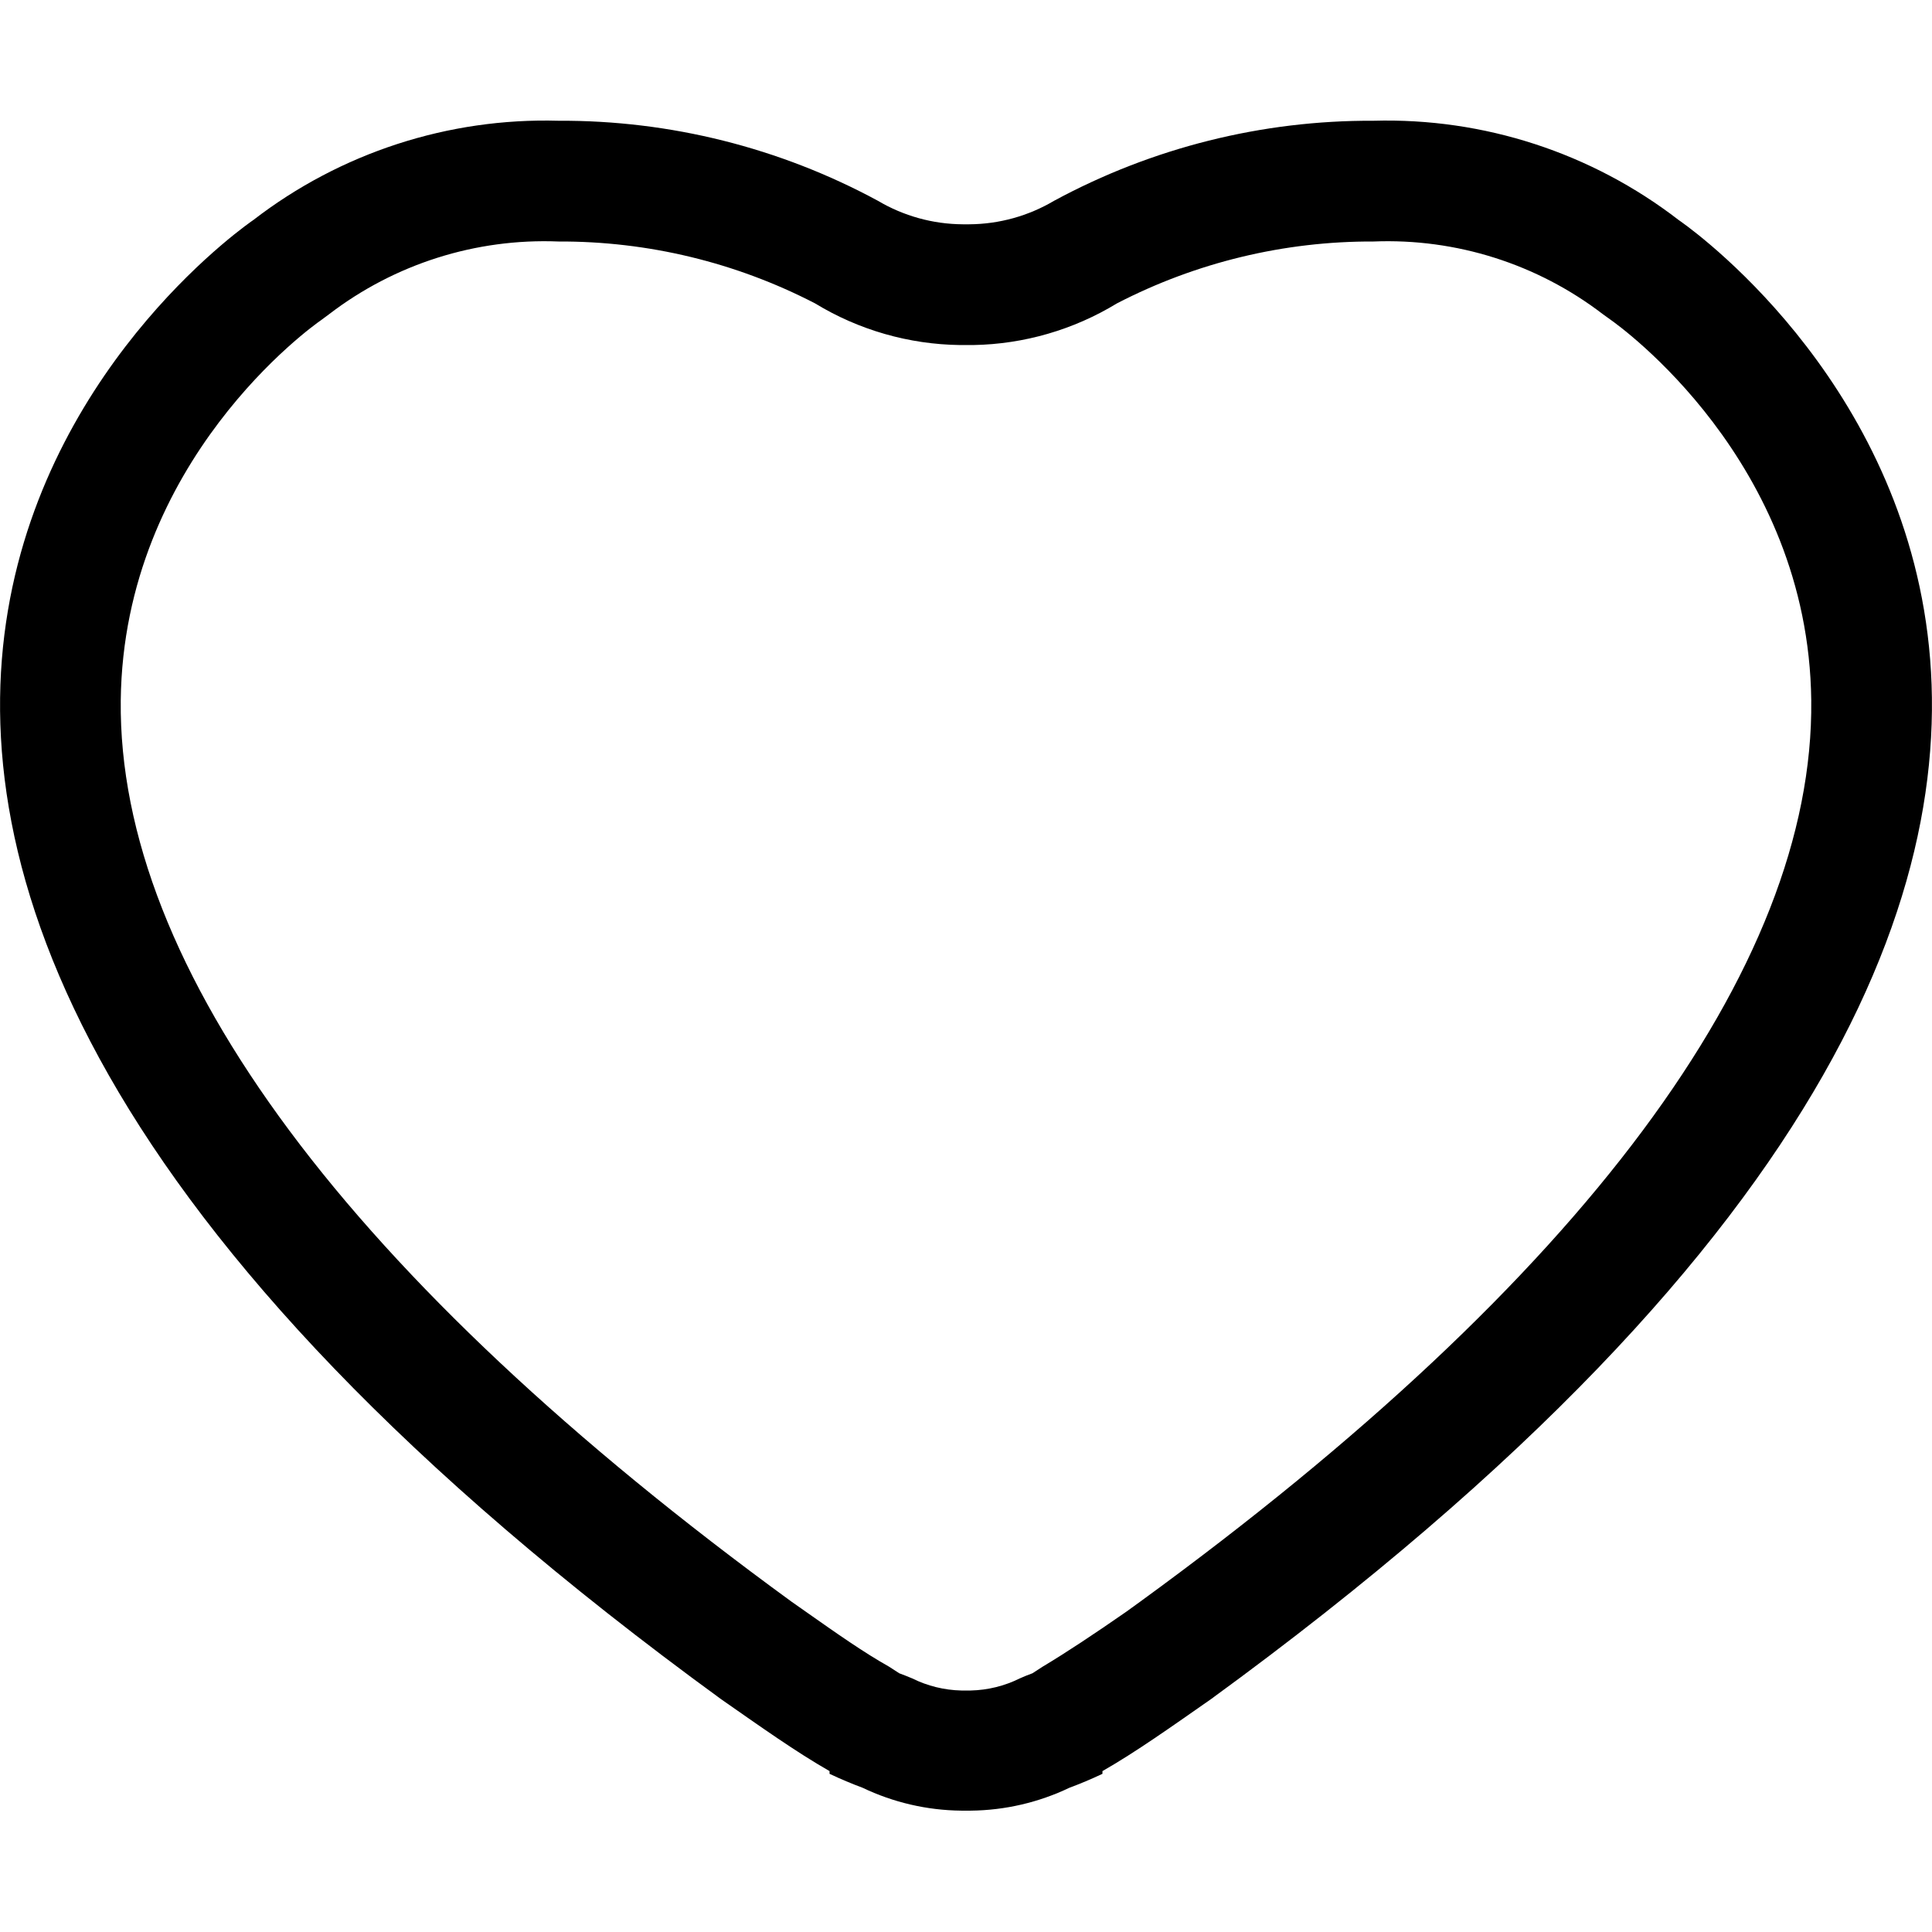
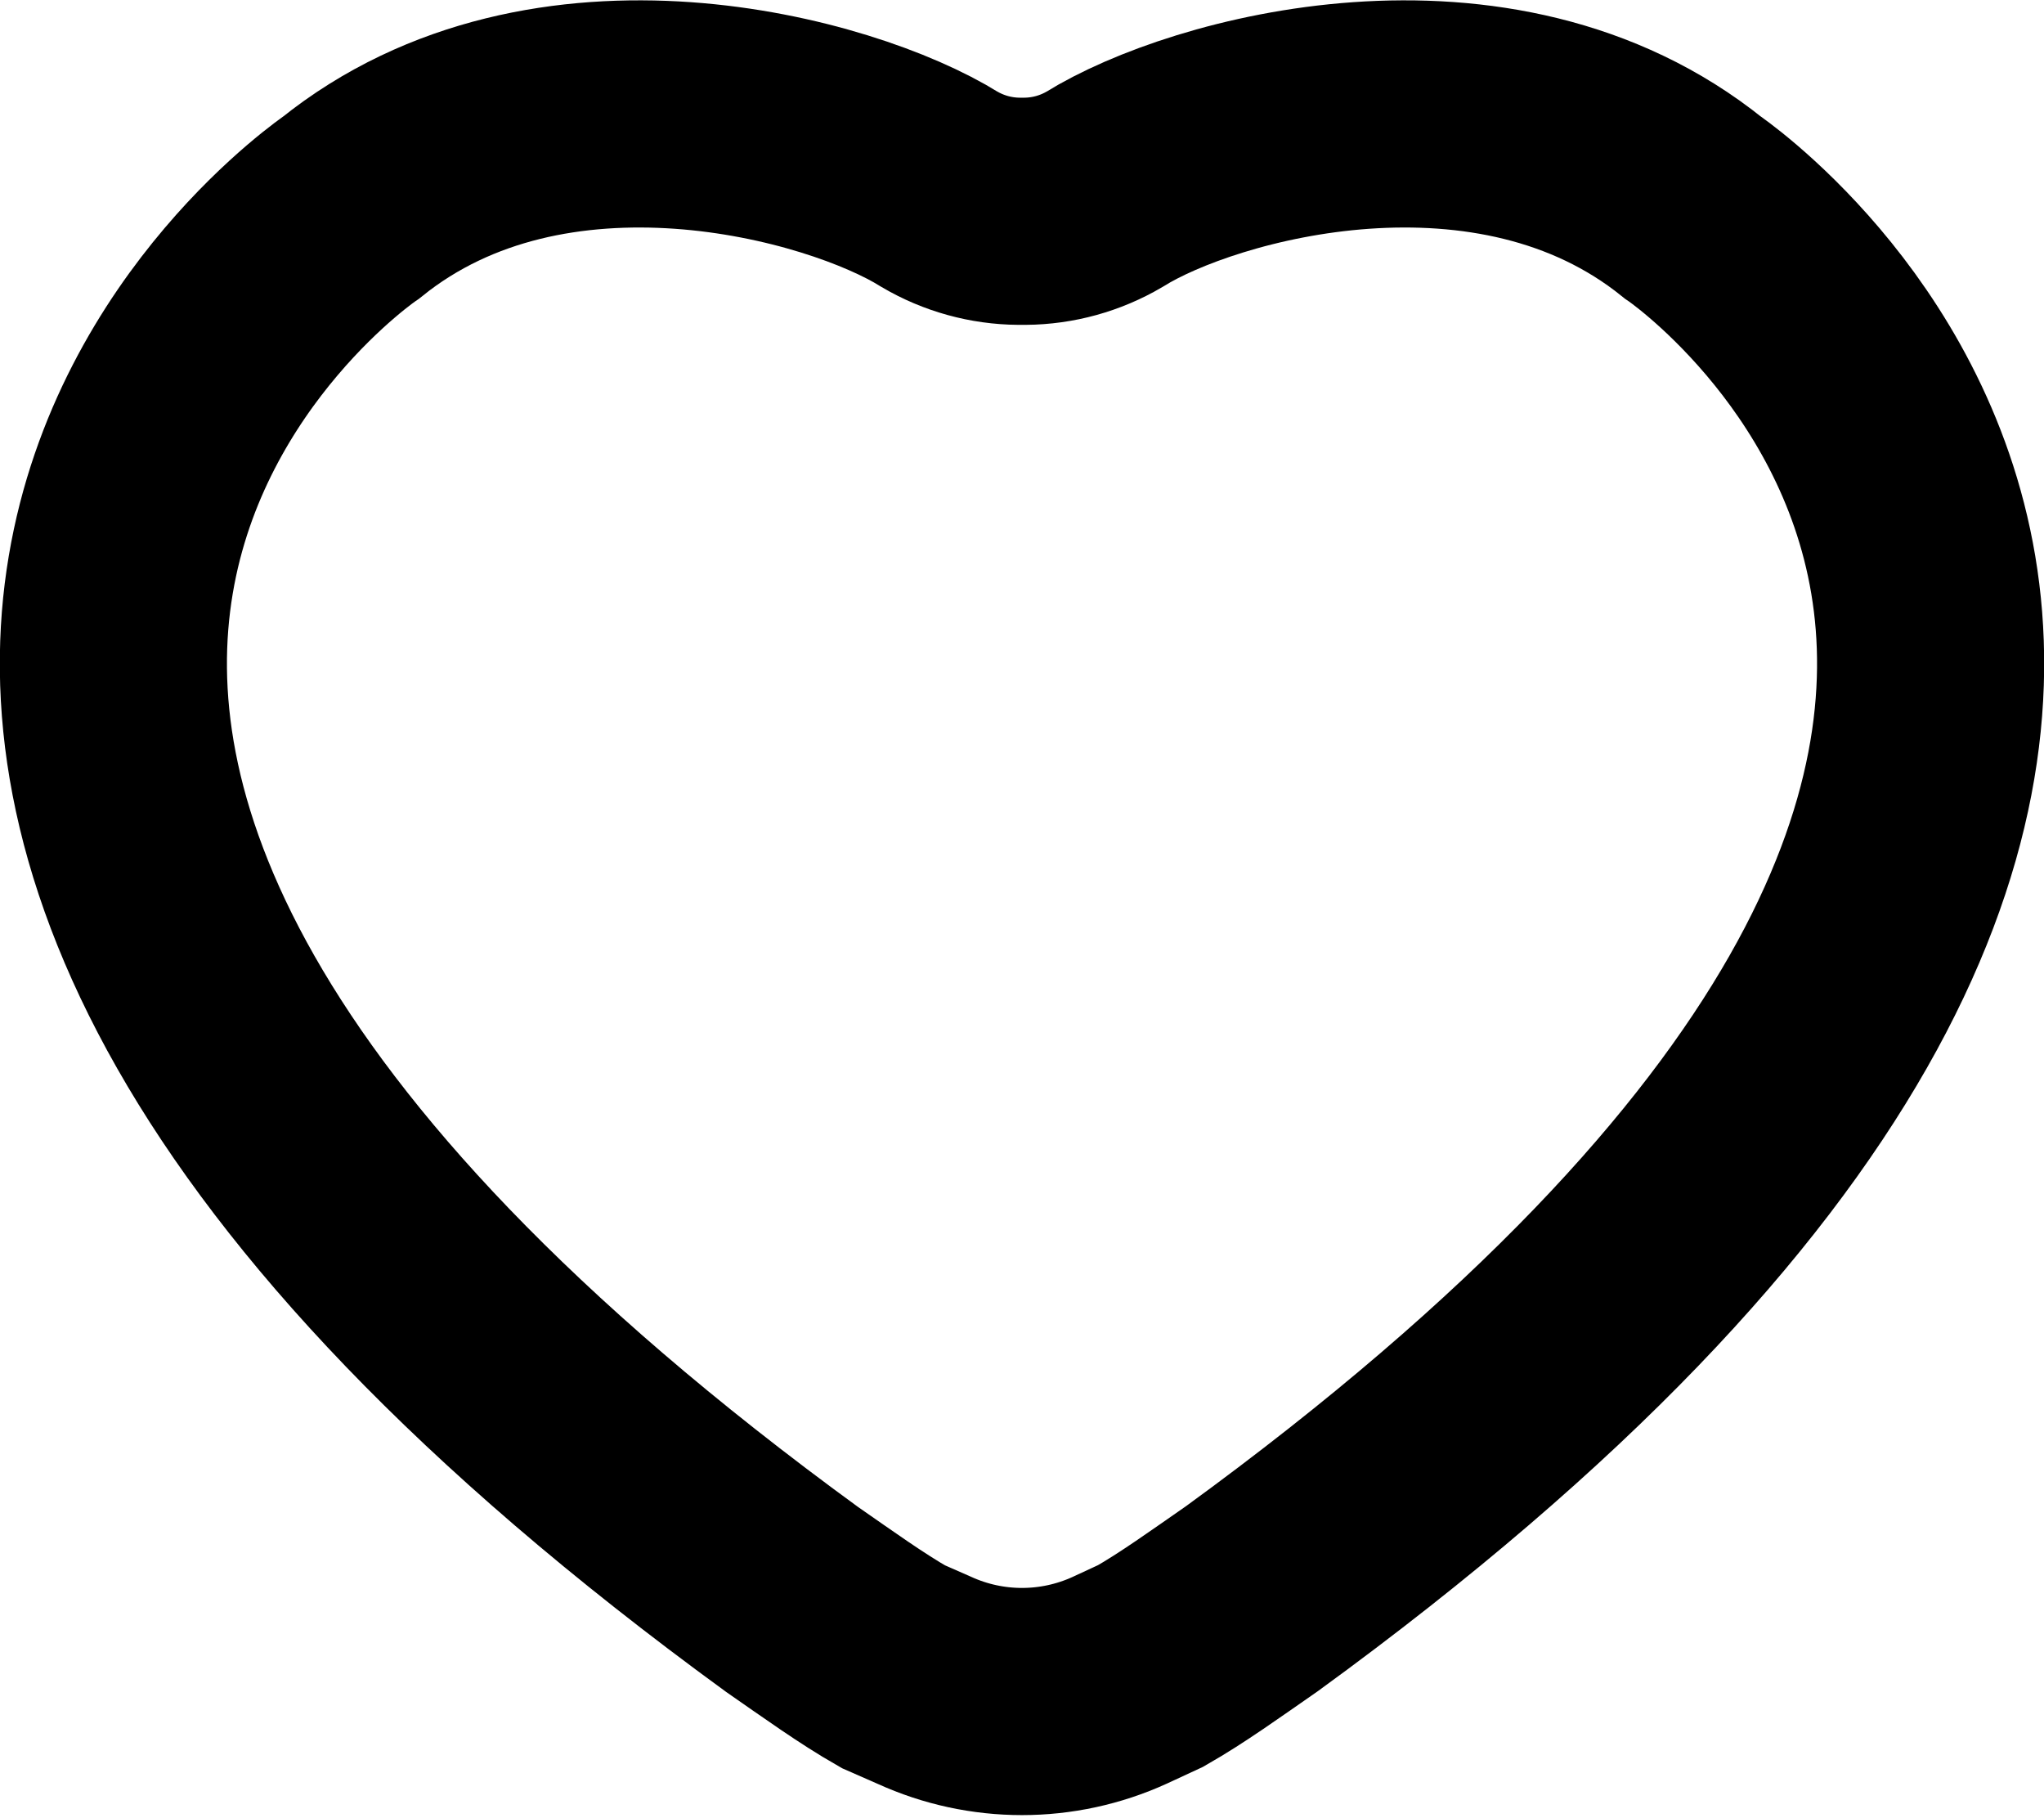
- <svg xmlns="http://www.w3.org/2000/svg" viewBox="0 0 64 64">
+ <svg xmlns="http://www.w3.org/2000/svg" viewBox="0 0 27 24">
  <defs>
-     <style>.cls-1{fill:none;}</style>
+     <style>.cls-1,.cls-2{fill:none;}.cls-2{stroke:#000;stroke-miterlimit:10;stroke-width:3px;}</style>
  </defs>
  <g id="Layer_2" data-name="Layer 2">
    <g id="Layer_1-2" data-name="Layer 1">
      <g id="heart_outline">
-         <rect class="cls-1" width="64" height="64" />
-         <path d="M45.5,8a11.72,11.72,0,0,1,7.6,2.41l.25.18c.27.19,6.56,4.66,6.65,12.61.1,8.86-7.58,19.19-22.22,29.85l-.47.34c-1.05.73-2,1.36-2.77,1.82l-.34.22-.21.08-.21.09a3.85,3.85,0,0,1-1.62.4h-.32a3.85,3.85,0,0,1-1.62-.4L30,55.51l-.21-.08-.34-.22c-.82-.46-1.72-1.09-2.77-1.83l-.47-.33C11.59,42.39,3.9,32.06,4,23.2c.09-7.95,6.38-12.42,6.63-12.59l.27-.2A11.72,11.72,0,0,1,18.5,8,18.33,18.33,0,0,1,27,10.05a9.46,9.46,0,0,0,4.8,1.38h.44A9.46,9.46,0,0,0,37,10.05,18.33,18.33,0,0,1,45.5,8m0-4A22,22,0,0,0,34.92,6.65a5.58,5.58,0,0,1-2.81.78h-.22a5.58,5.58,0,0,1-2.81-.78A22,22,0,0,0,18.5,4,15.83,15.83,0,0,0,8.39,7.29s-26.84,18.16,15.5,49c1.32.92,2.47,1.74,3.59,2.38v.09c.38.18.74.33,1.09.46a7.77,7.77,0,0,0,3.27.76h.32a7.77,7.77,0,0,0,3.27-.76c.35-.13.71-.28,1.09-.46v-.09c1.12-.64,2.27-1.46,3.59-2.38,42.34-30.86,15.5-49,15.5-49A15.83,15.83,0,0,0,45.5,4Z" />
+         <rect class="cls-1" x="1.5" width="24" height="24" />
+         <path class="cls-2" d="M22.36,2.74C19.74.63,15.89,1.69,14.59,2.5a2.1,2.1,0,0,1-1.05.29h-.08a2.1,2.1,0,0,1-1.05-.29c-1.3-.81-5.15-1.87-7.77.24,0,0-10.06,6.81,5.82,18.38.49.34.92.65,1.34.89v0l.41.18a3.11,3.11,0,0,0,2.58,0L15.2,22v0c.42-.24.85-.55,1.34-.89C32.42,9.55,22.36,2.74,22.36,2.74Z" />
      </g>
    </g>
  </g>
</svg>
